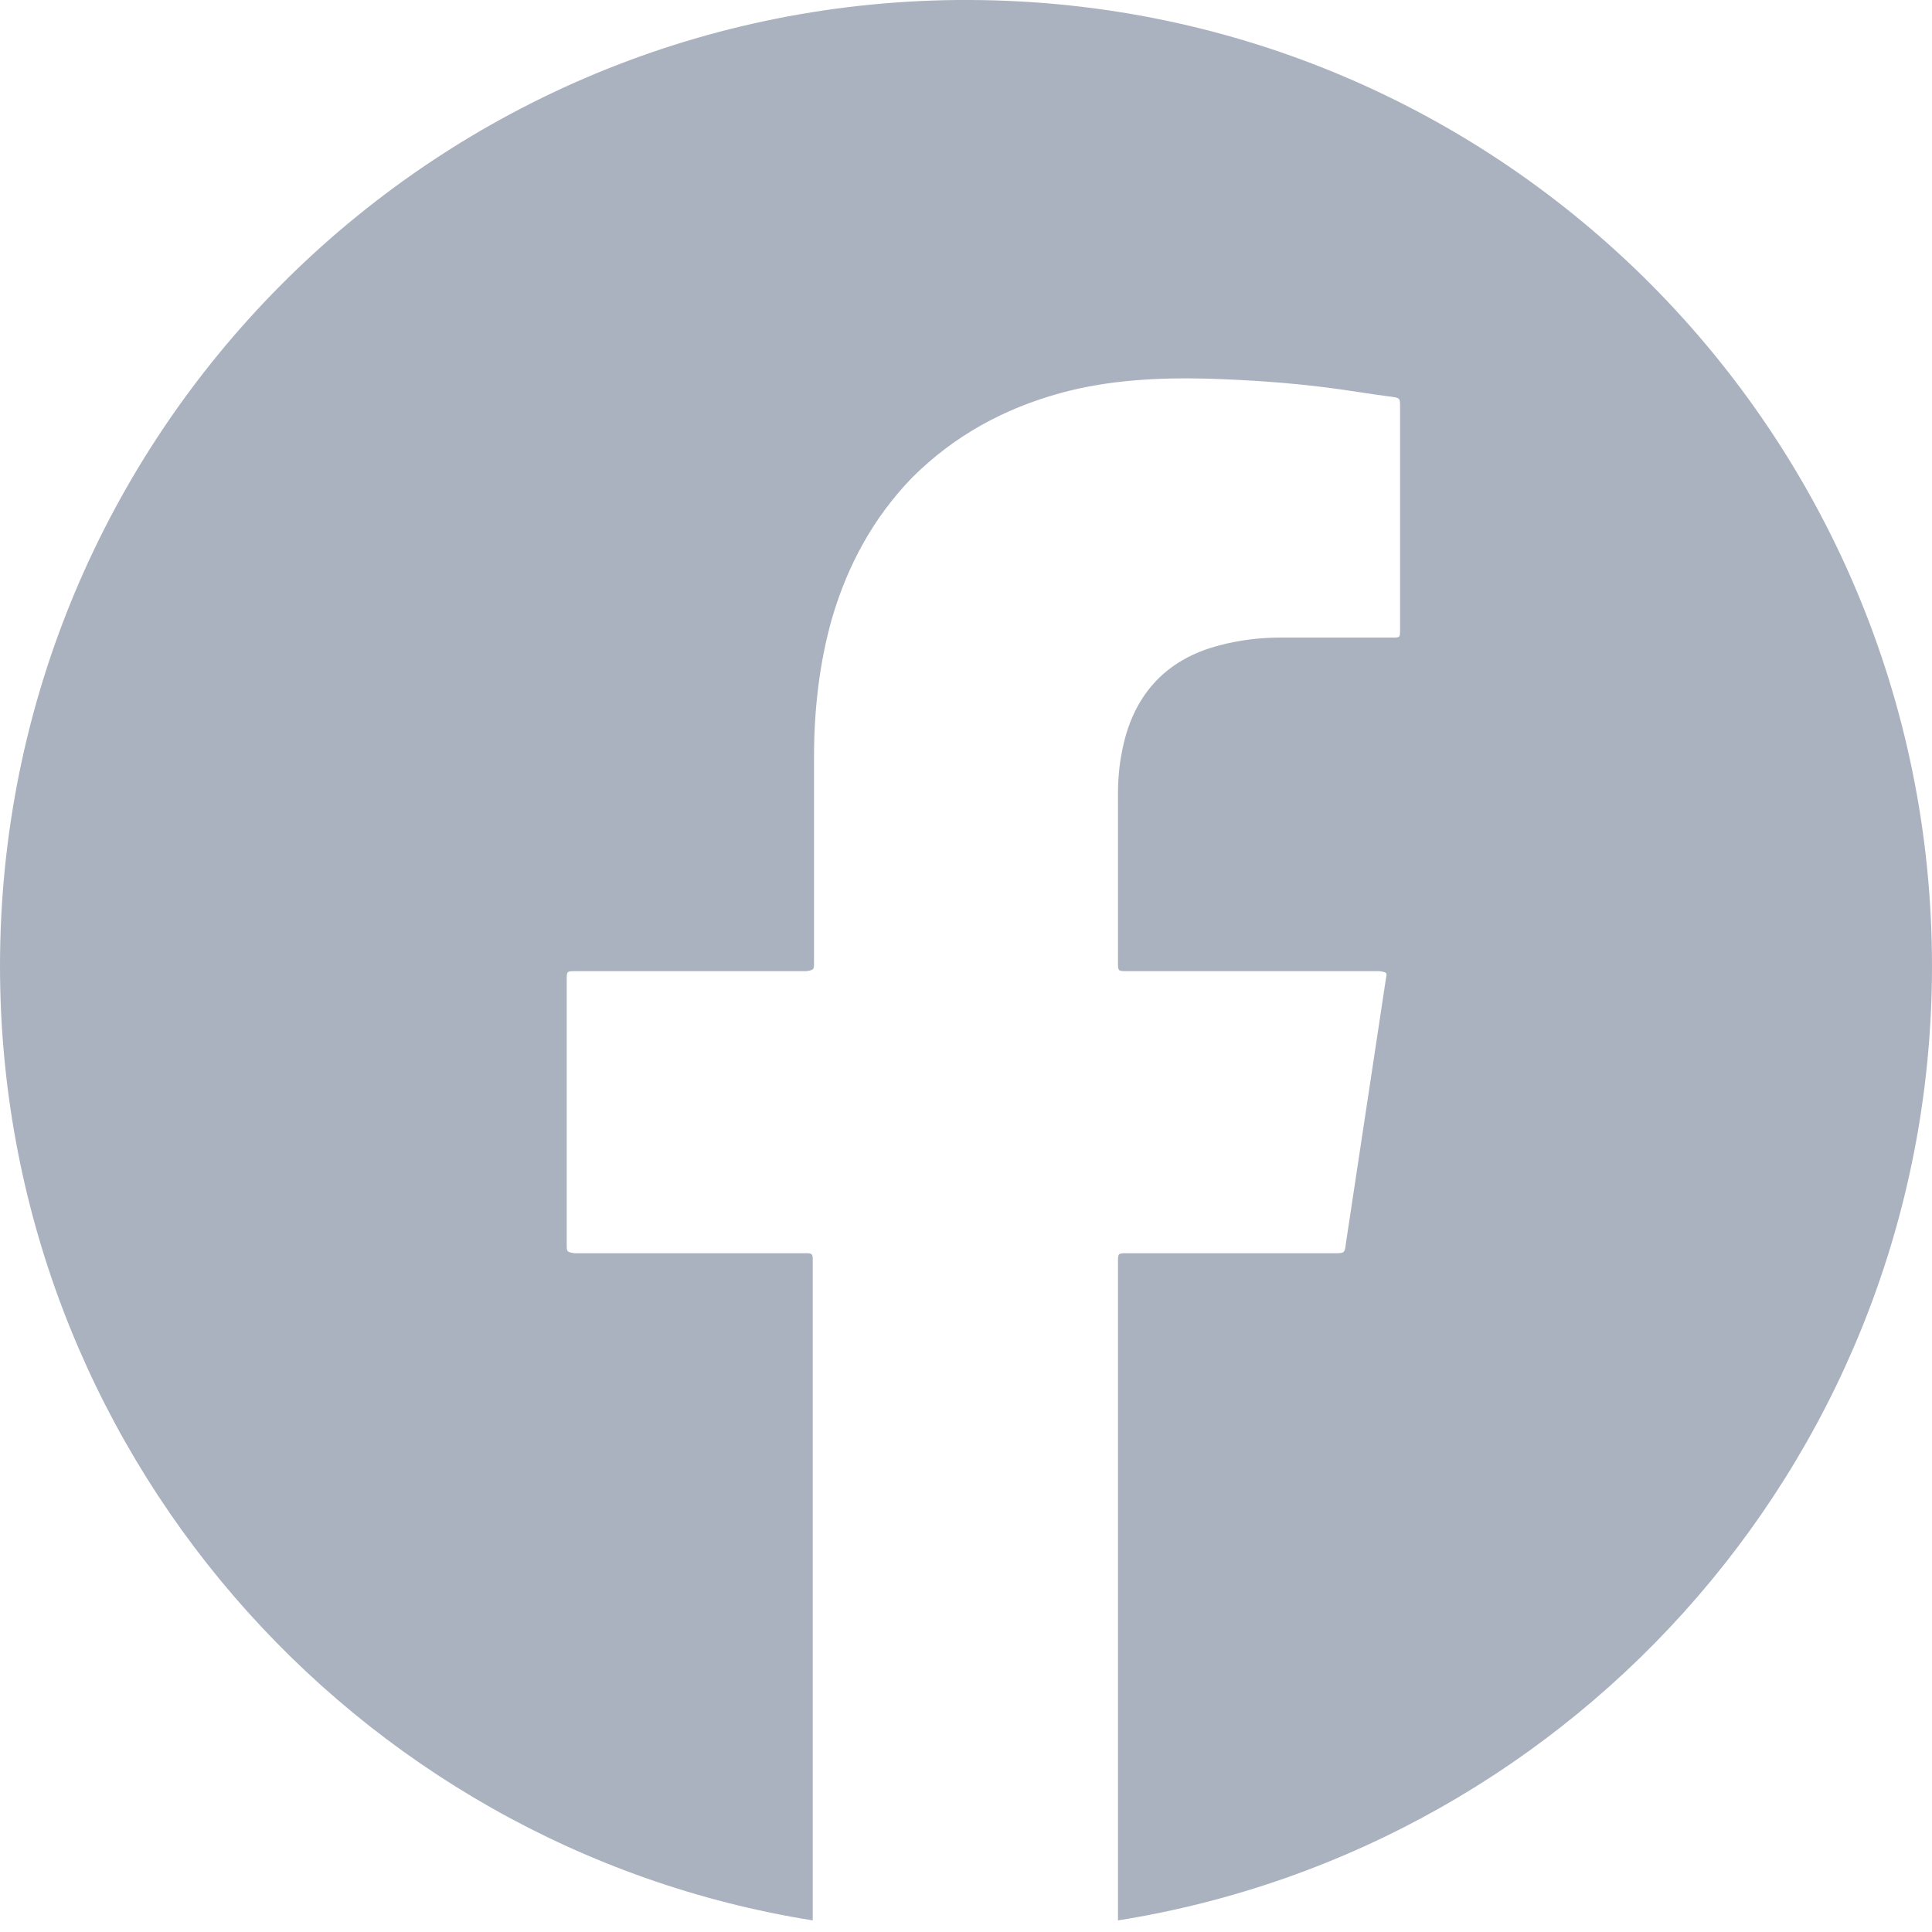
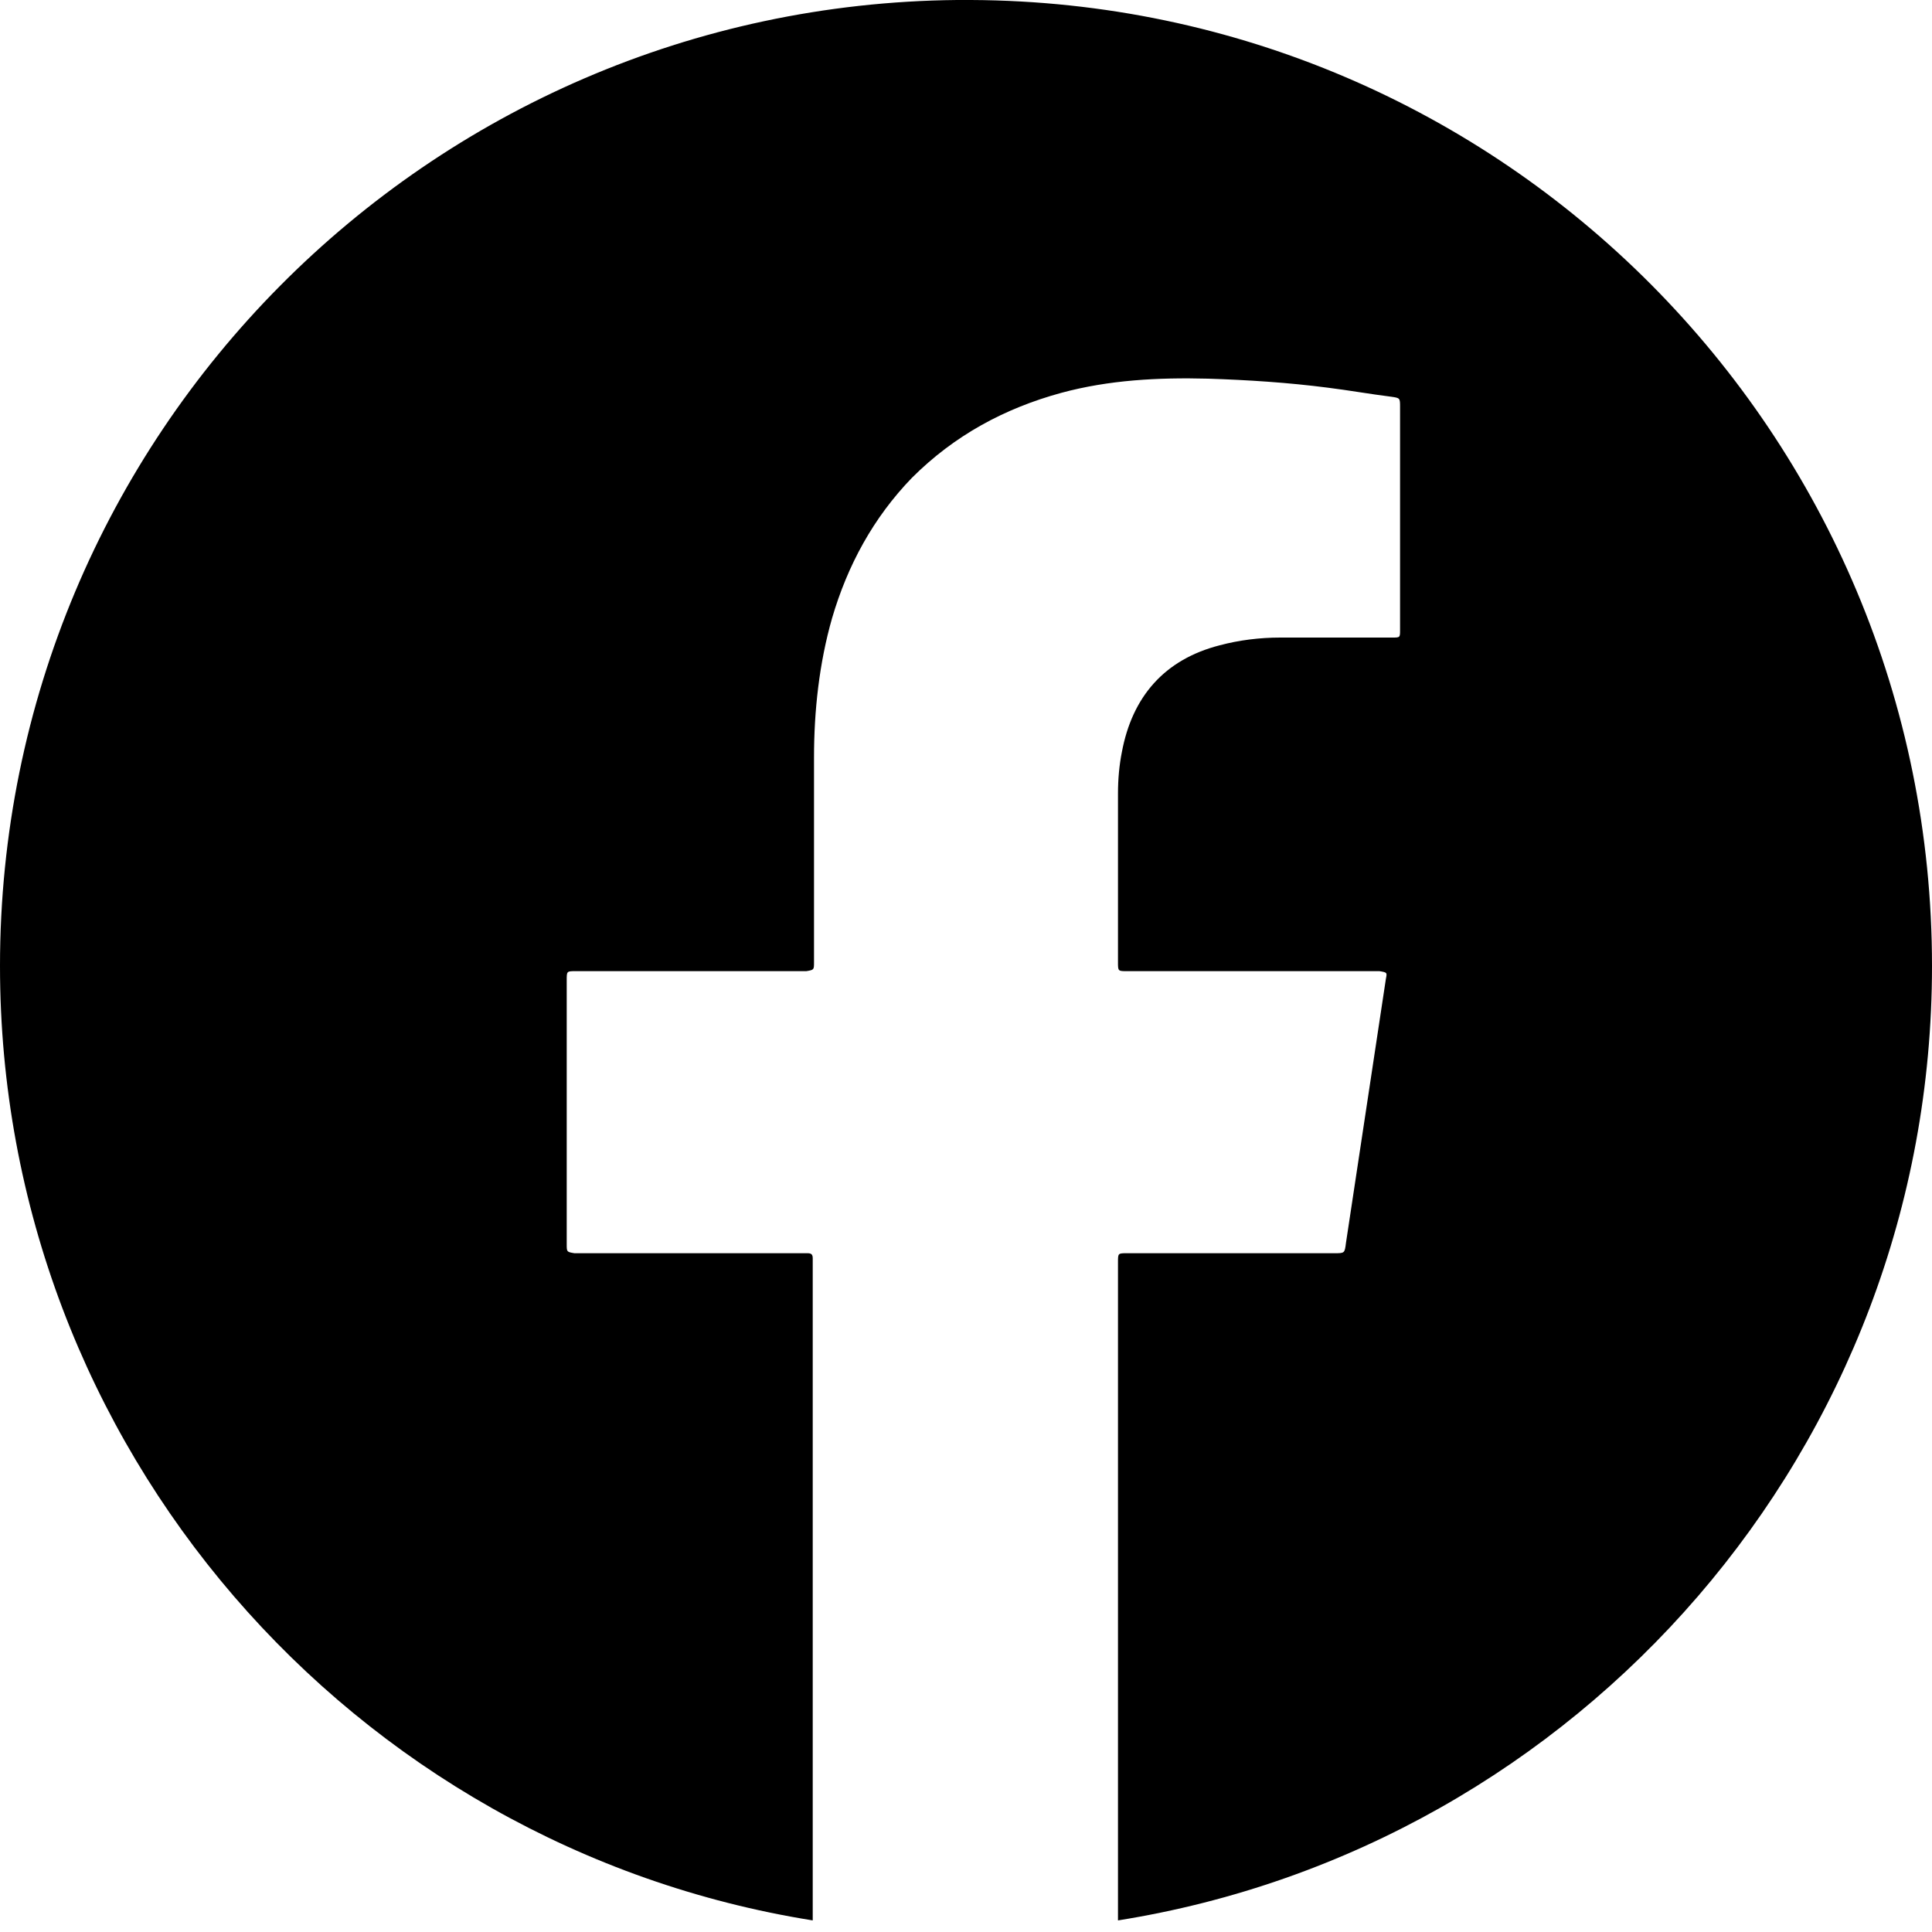
<svg xmlns="http://www.w3.org/2000/svg" version="1.1" id="Layer_1" x="0px" y="0px" viewBox="0 0 150 150" style="enable-background:new 0 0 150 150;" xml:space="preserve">
-   <style type="text/css">
- 	.st0{fill:#ABB2BF;}
- </style>
  <path class="st0" d="M150,75c0,37.4-27.4,68.4-63.2,74.1V98c0-0.7,0-0.7,0.7-0.7h16.1c0.8,0,0.8,0,0.9-0.8l3.1-20.5  c0.1-0.5,0.1-0.5-0.5-0.6H87.5c-0.7,0-0.7,0-0.7-0.7V61.6c0-1.1,0.1-2.2,0.3-3.2c0.8-4.3,3.3-7.2,7.6-8.3c1.5-0.4,3.1-0.6,4.7-0.6  c2.9,0,5.8,0,8.7,0c0.6,0,0.6,0,0.6-0.6V31.6c0-0.7,0-0.7-0.7-0.8c-1.6-0.2-3.3-0.5-4.9-0.7c-3.1-0.4-6.2-0.6-9.3-0.7  c-3.9-0.1-7.7,0.1-11.4,1.1c-4.4,1.2-8.3,3.3-11.6,6.6c-3,3.1-5,6.8-6.2,10.9c-1,3.5-1.4,7.2-1.4,10.8c0,5.3,0,10.6,0,15.9  c0,0.6,0,0.6-0.6,0.7H44.7c-0.7,0-0.7,0-0.7,0.7c0,6.8,0,13.7,0,20.5c0,0.6,0,0.6,0.6,0.7h17.5c0.2,0,0.4,0,0.6,0  c0.3,0,0.4,0.1,0.4,0.4v51.4C27.4,143.4,0,112.4,0,75C0,33.8,33.2,0.4,74.3,0c0.2,0,0.5,0,0.7,0h0.4C116.7,0.2,150,33.7,150,75z" />
</svg>
